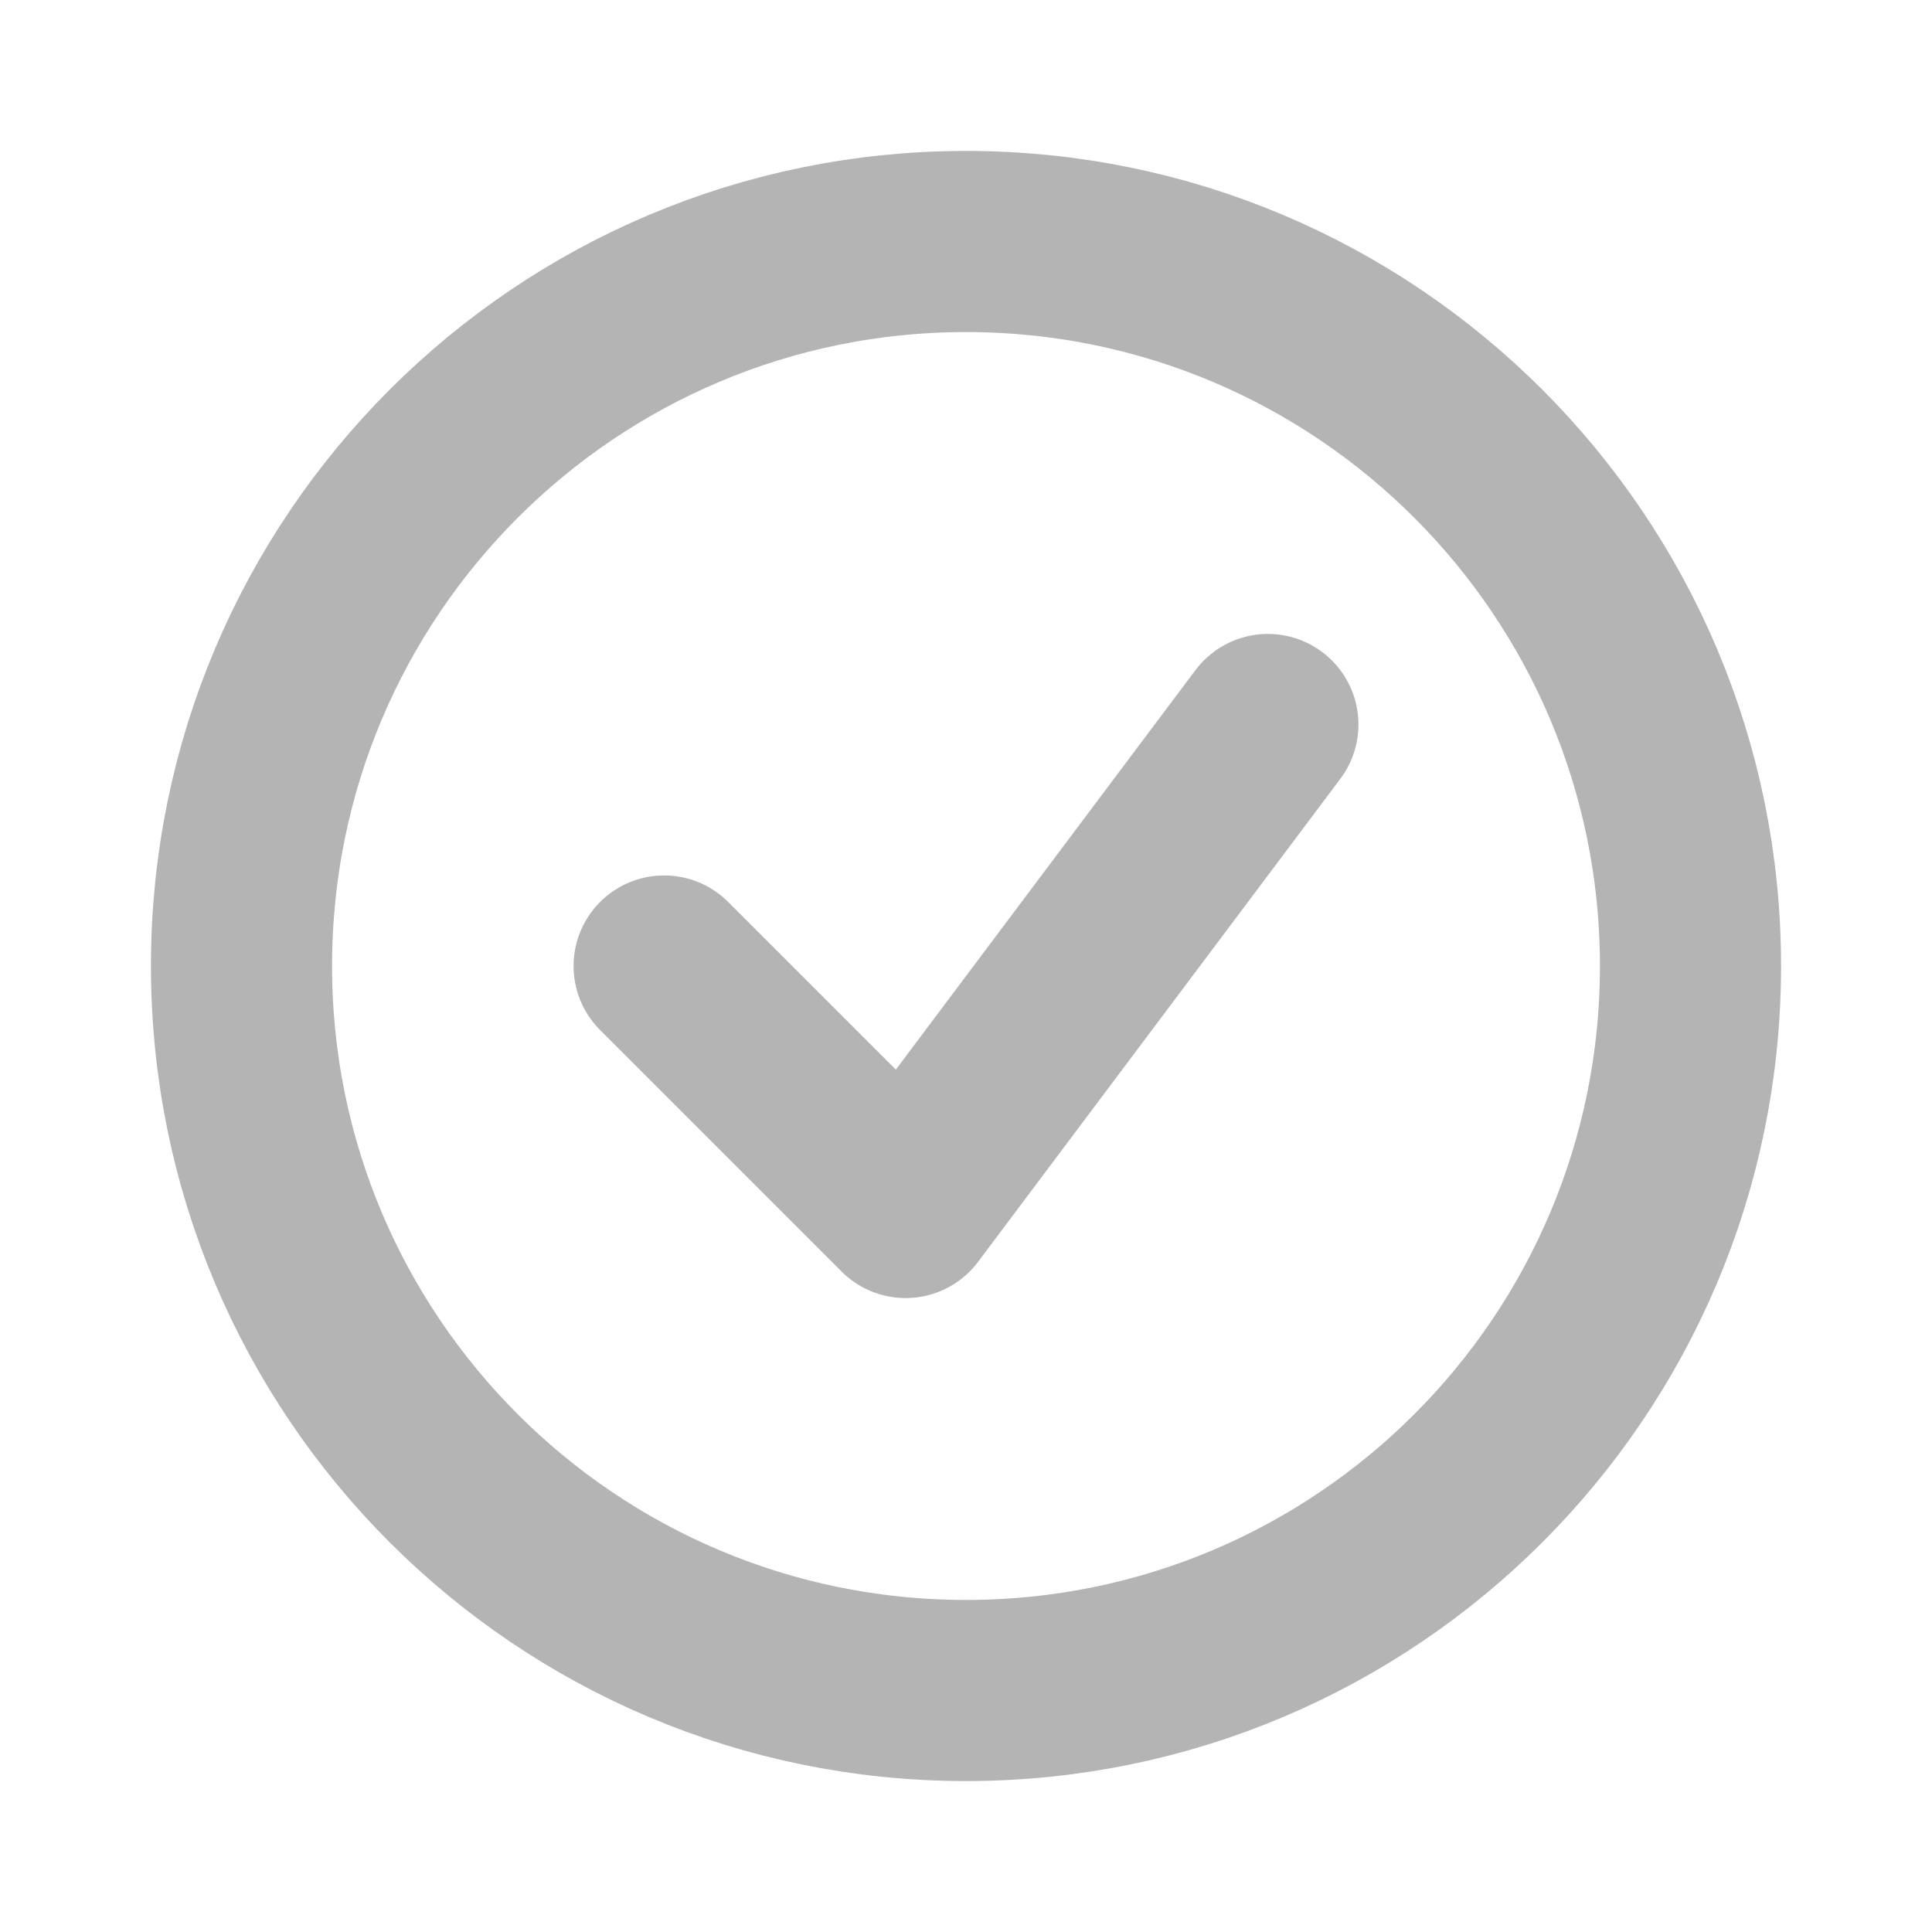
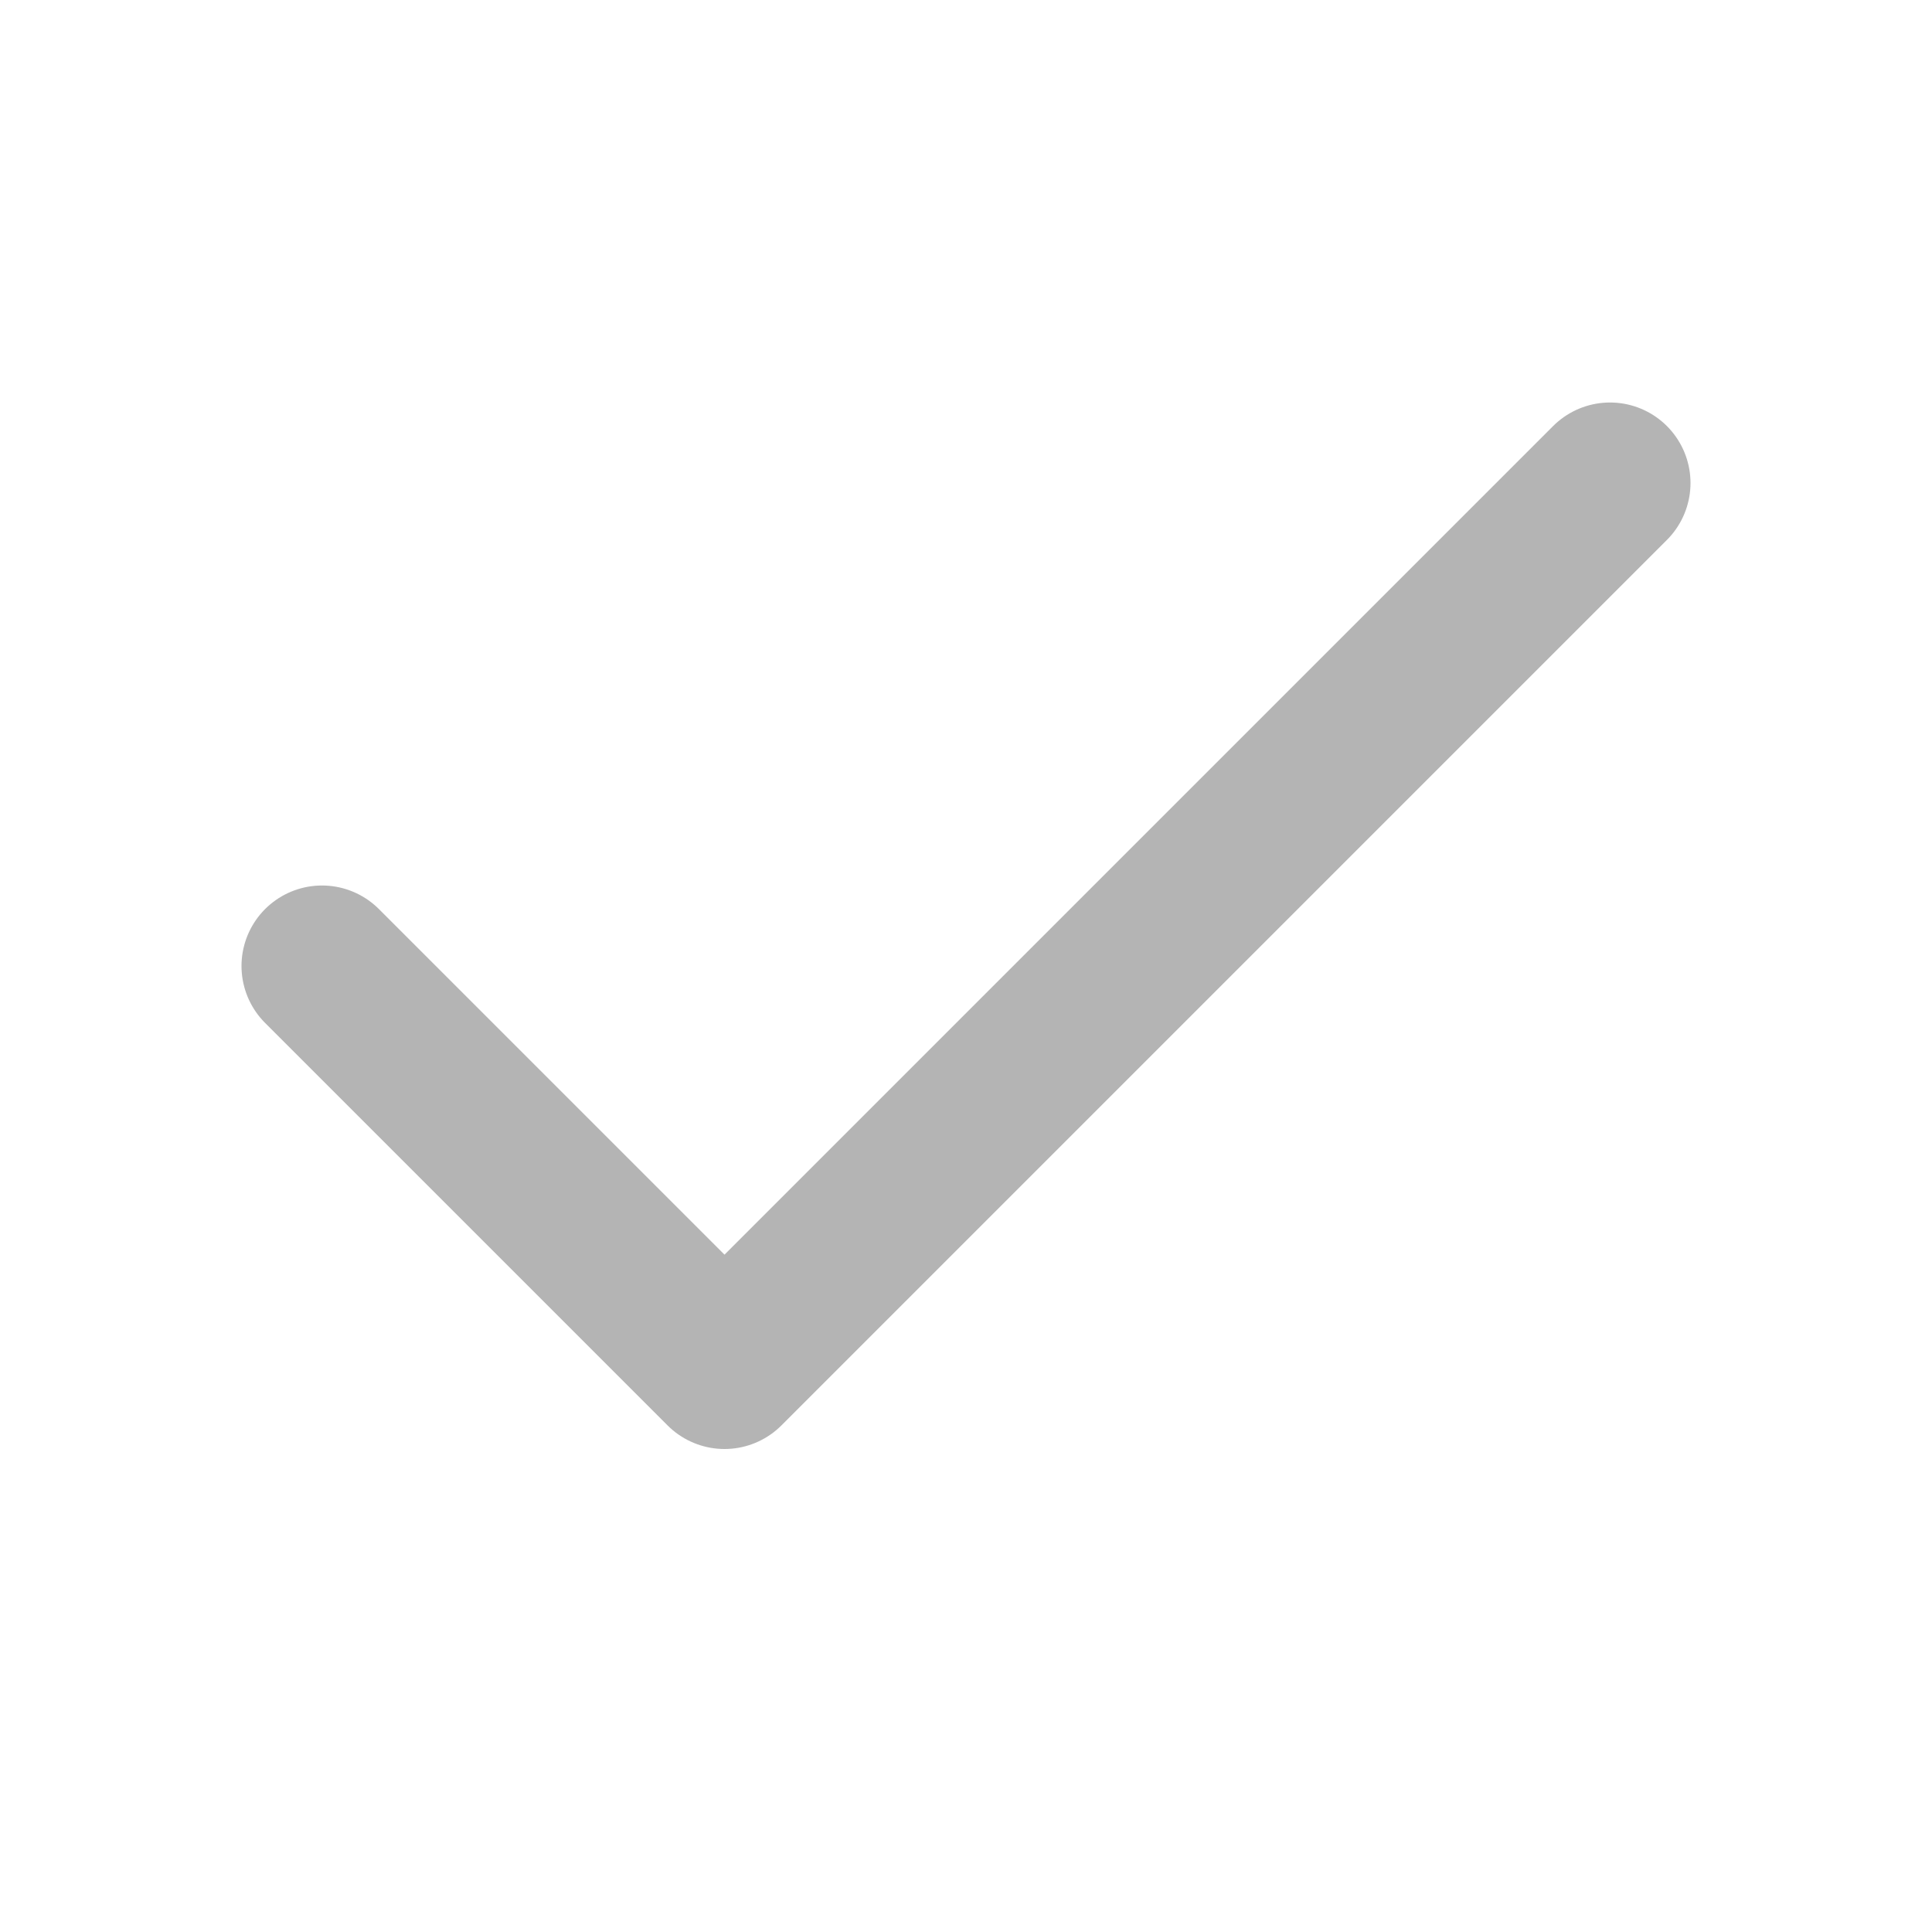
- <svg xmlns="http://www.w3.org/2000/svg" width="16" height="16" viewBox="0 0 16 16" fill="none" stroke="#b4b4b4" stroke-width="1.5" stroke-linecap="round" stroke-linejoin="round">
-   <circle cx="8" cy="8" r="6" />
-   <polyline points="5.5 8 7.5 10 10.5 6" />
+ <svg xmlns="http://www.w3.org/2000/svg" width="24" height="24" viewBox="0 0 24 24" fill="none" stroke="#b4b4b4" stroke-width="2" stroke-linecap="round" stroke-linejoin="round">
+   <path d="M20 6 9 17l-5-5" />
</svg>
